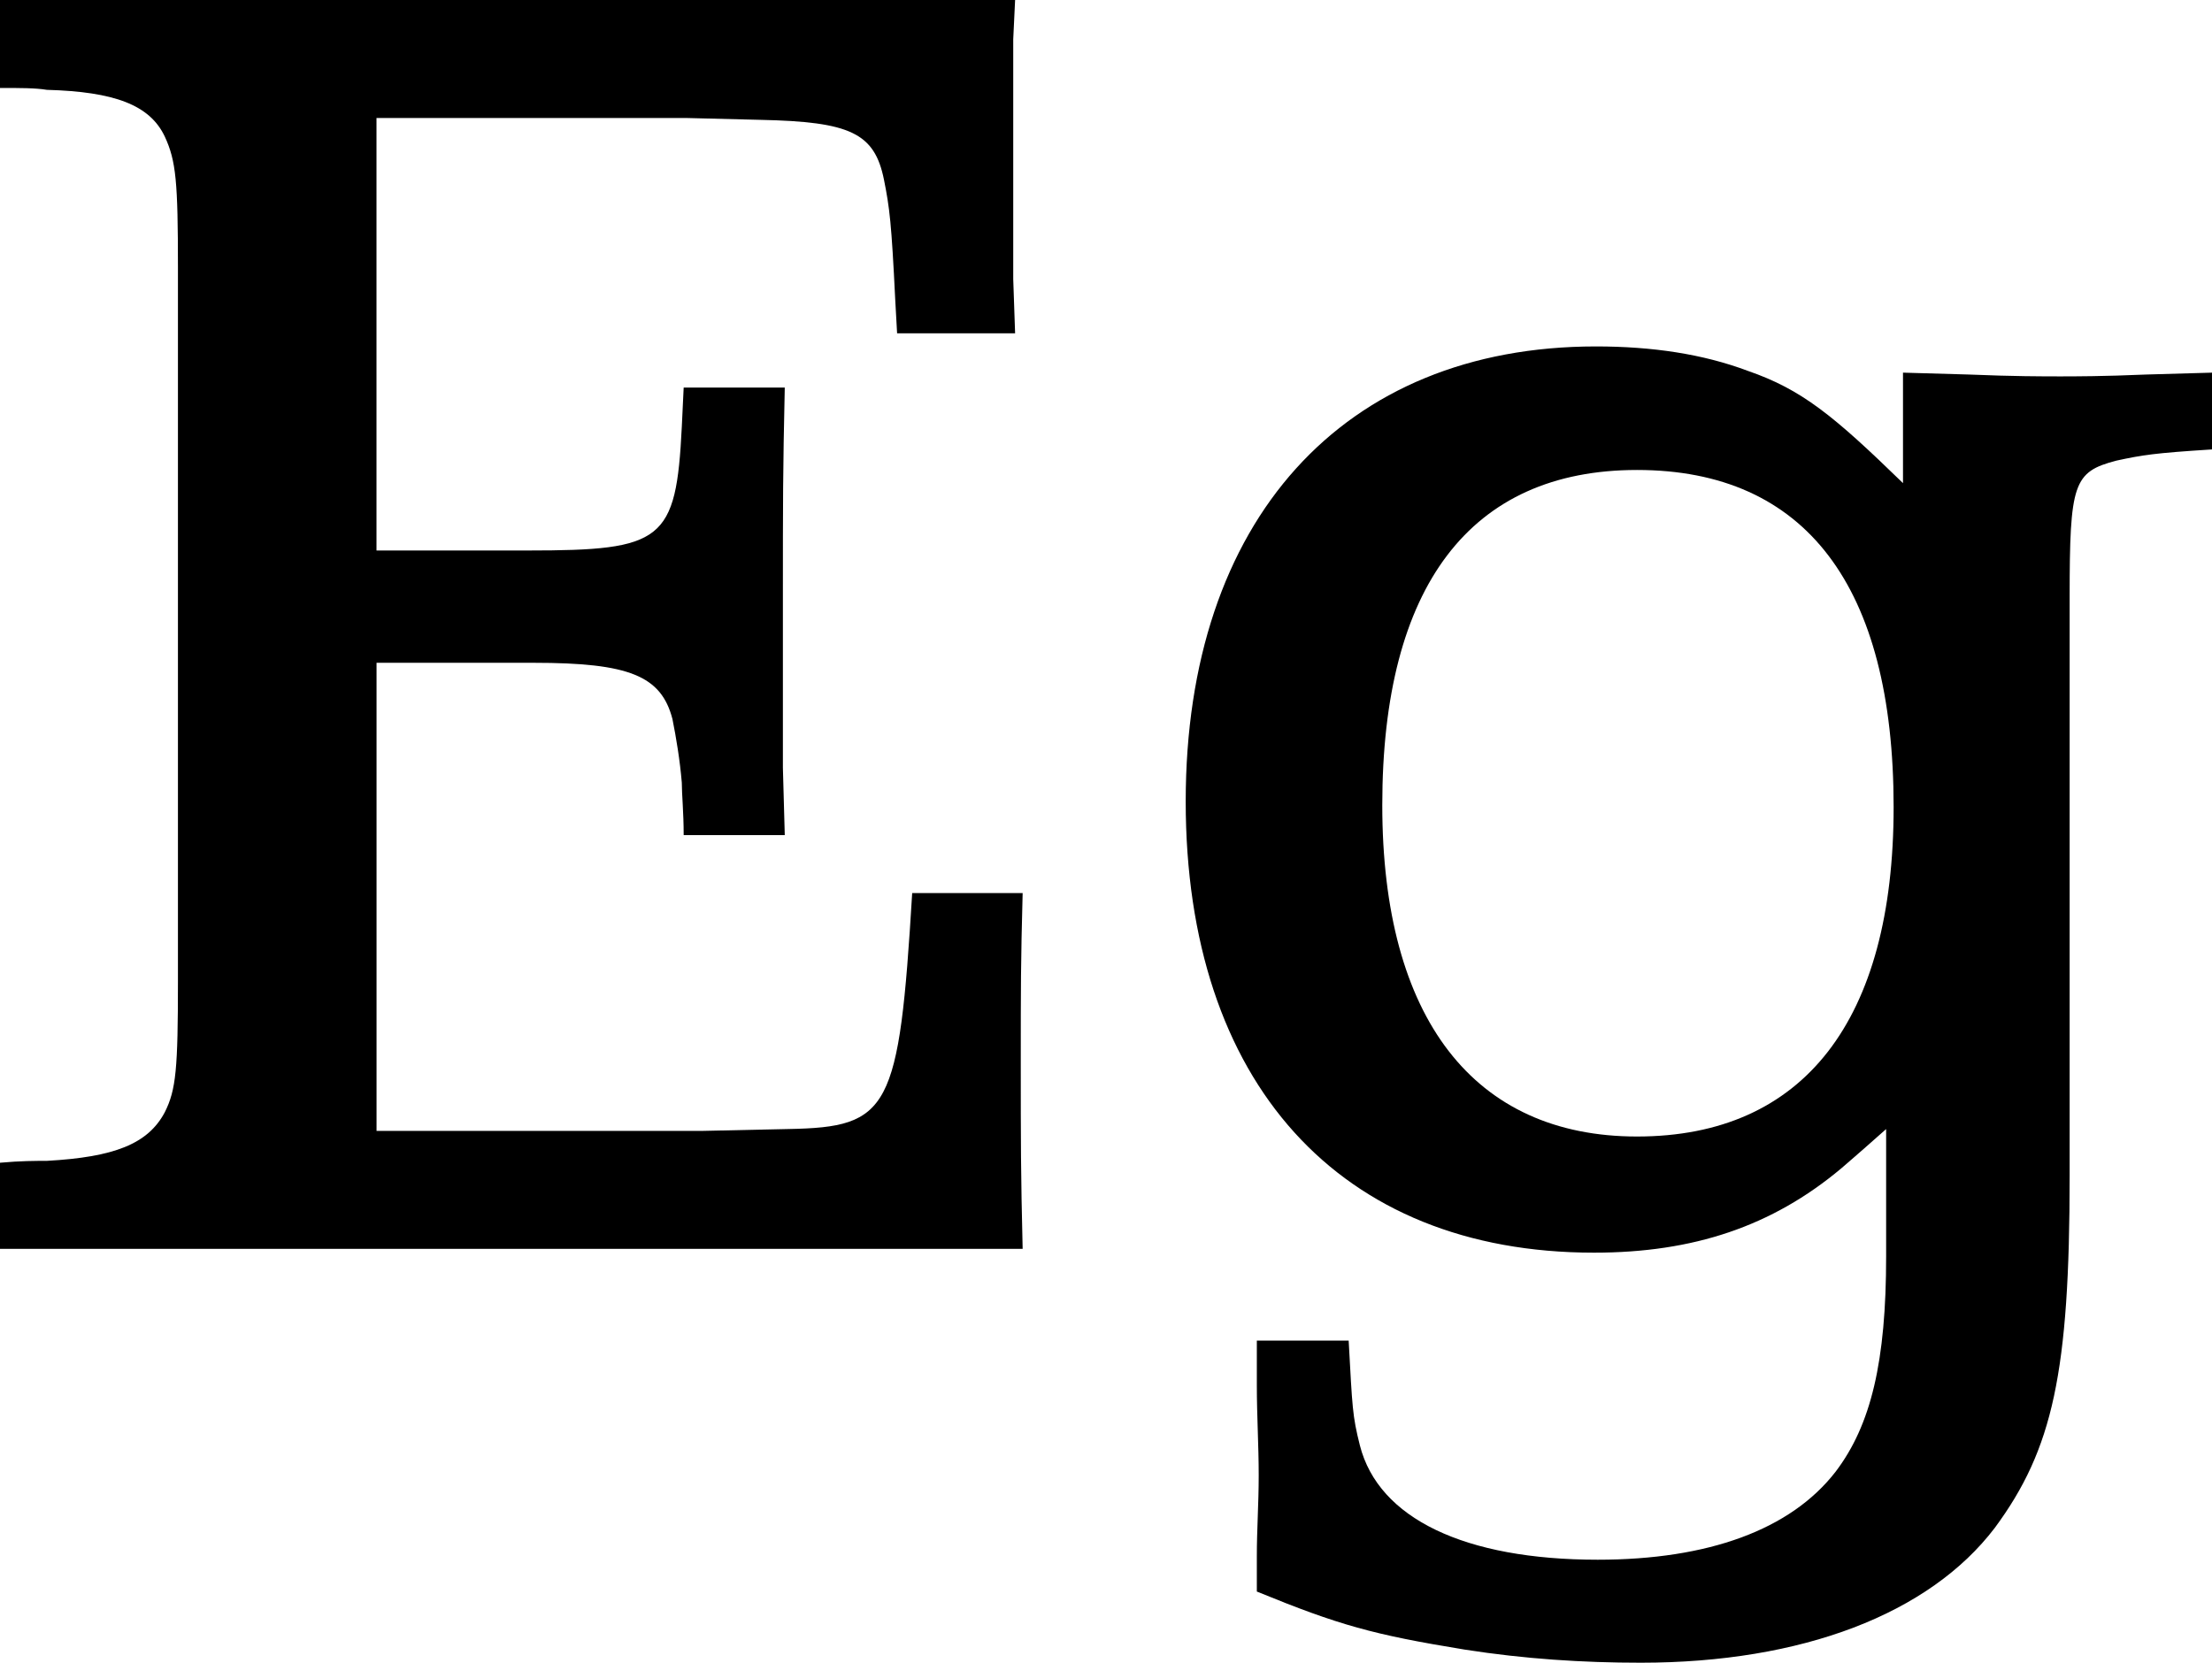
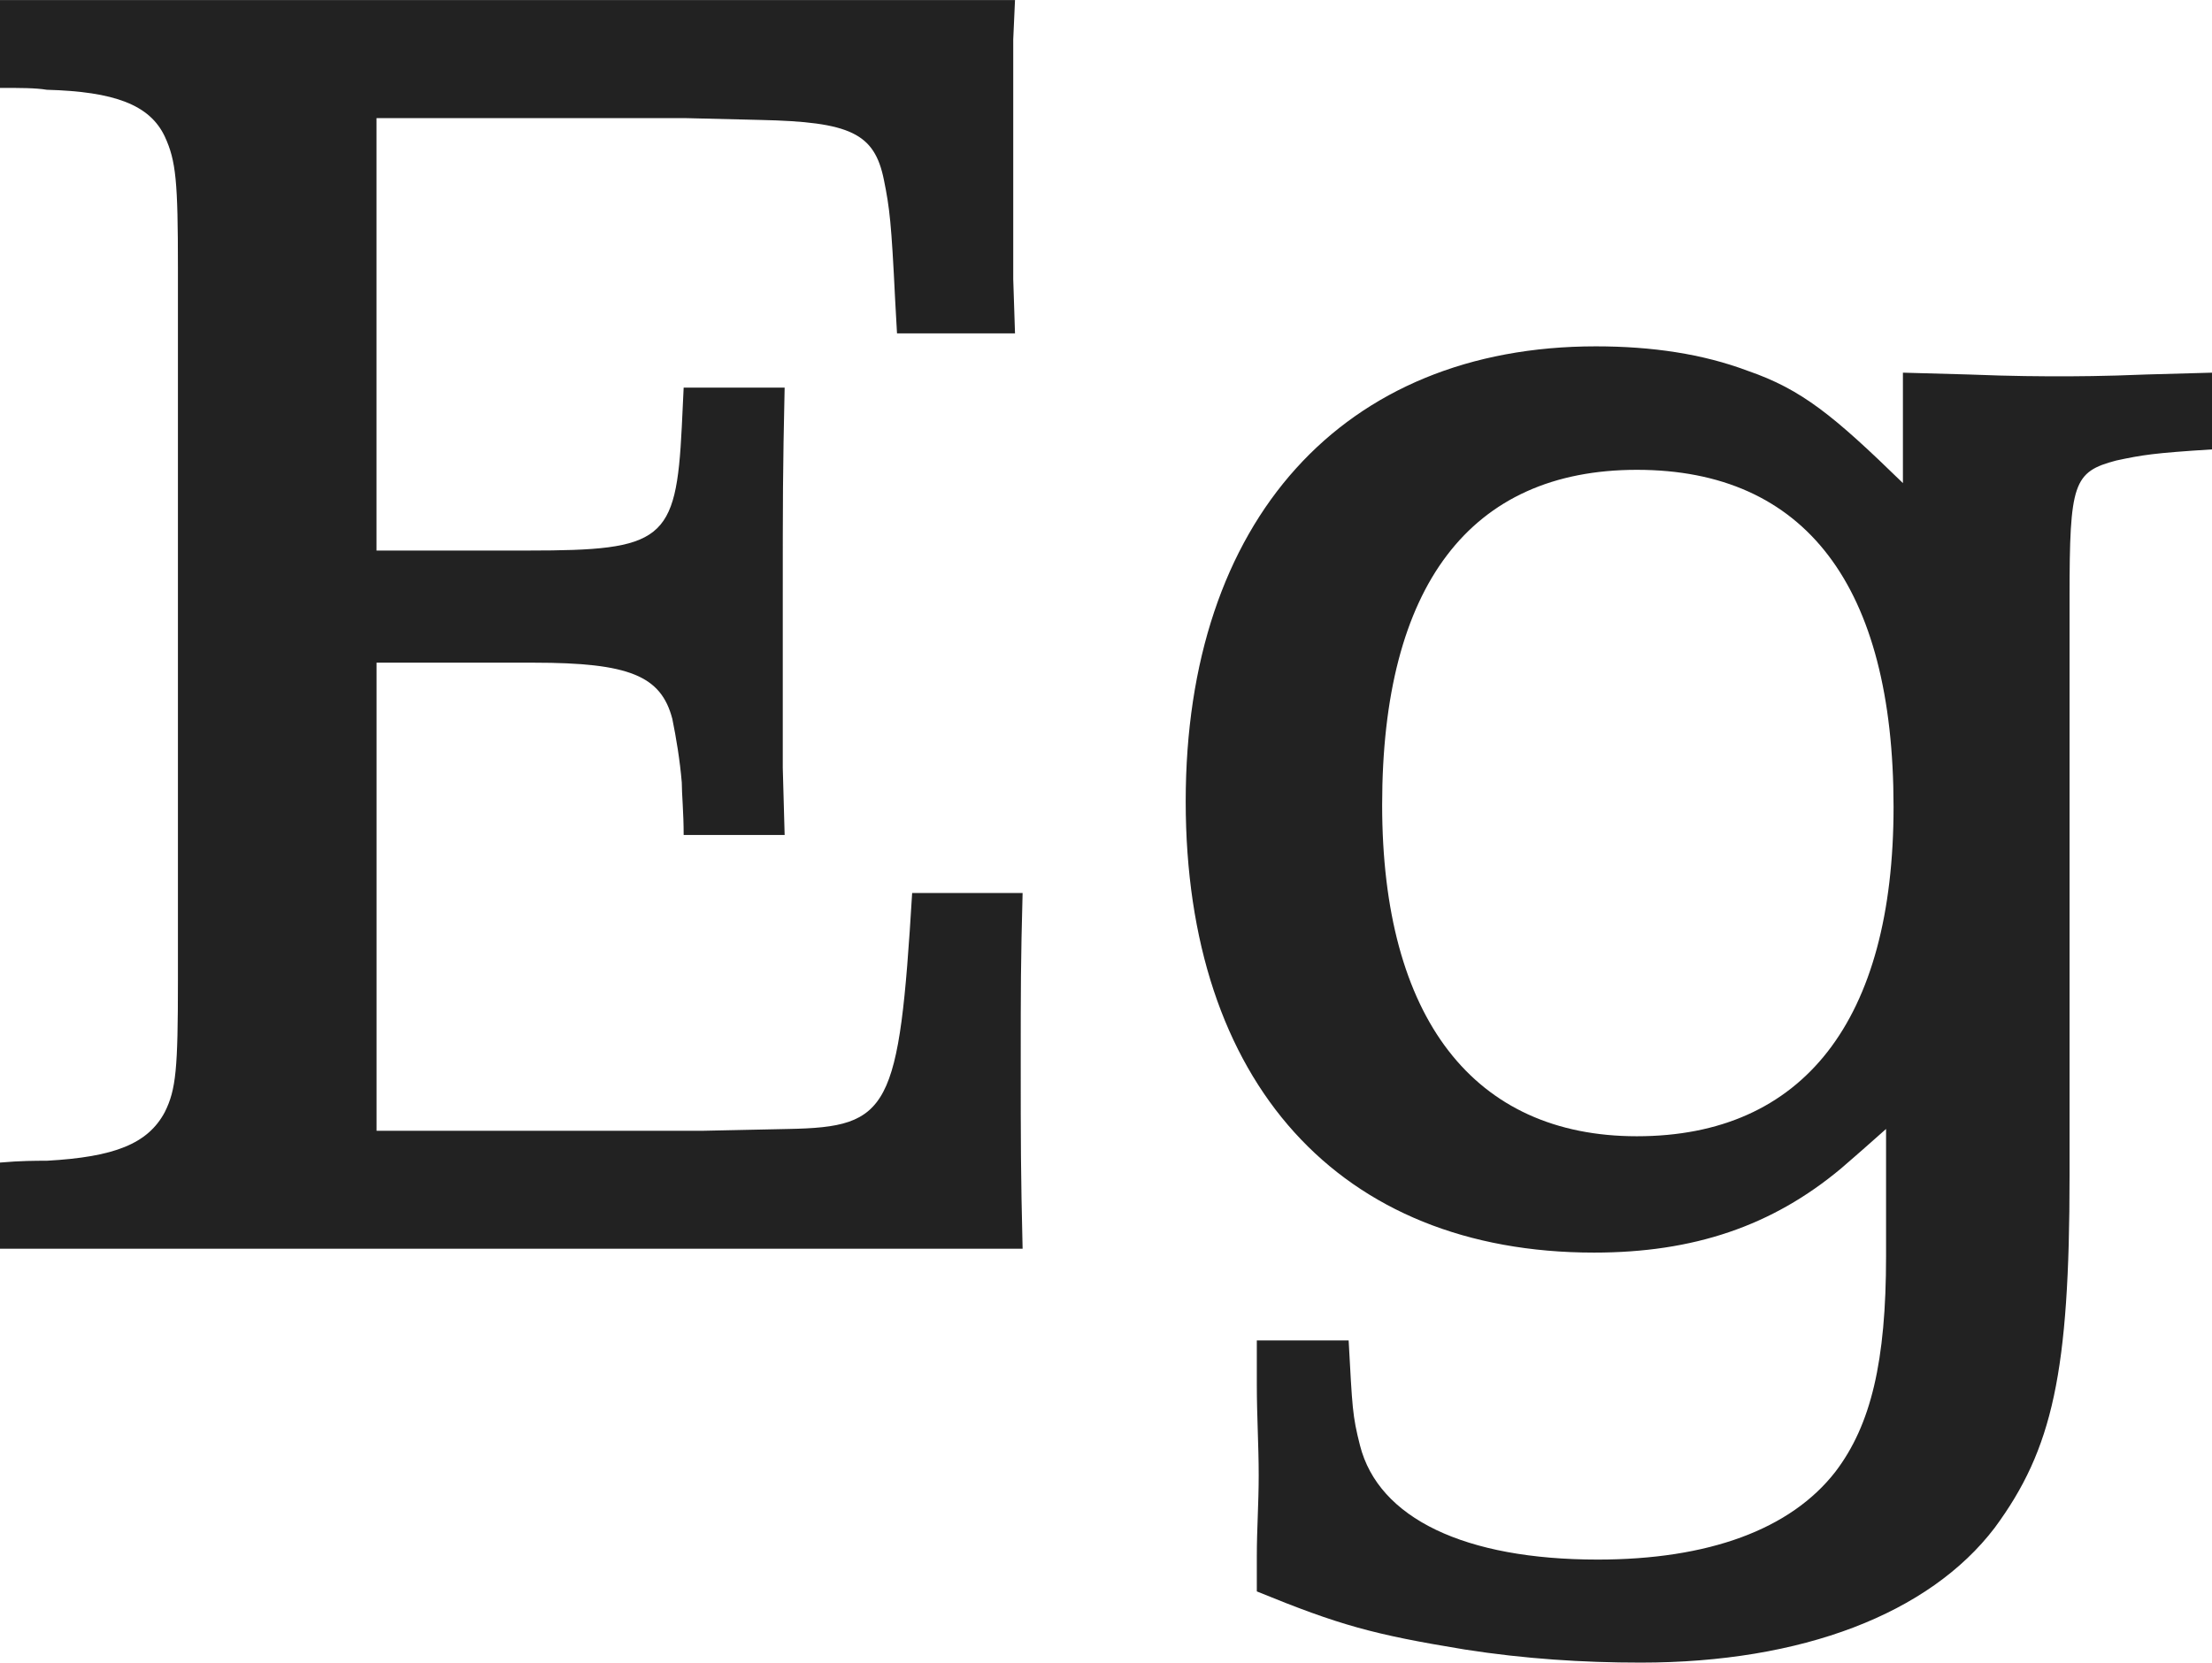
- <svg xmlns="http://www.w3.org/2000/svg" version="1.1" baseProfile="tiny" id="Layer_1" x="0px" y="0px" width="42.514px" height="31.964px" viewBox="293.76 231.491 42.514 31.964" xml:space="preserve">
+ <svg xmlns="http://www.w3.org/2000/svg" version="1.1" id="Layer_1" x="0px" y="0px" width="42.518px" height="31.965px" viewBox="293.76 231.492 42.518 31.965" enable-background="new 293.76 231.492 42.518 31.965" xml:space="preserve">
  <g>
-     <path d="M293.76,255.5v-1.656c0.396-0.036,0.684-0.036,0.9-0.036c1.296-0.072,1.944-0.324,2.268-0.936   c0.216-0.432,0.252-0.828,0.252-2.52v-13.714c0-1.656-0.036-2.052-0.252-2.52c-0.288-0.612-0.972-0.864-2.268-0.9   c-0.216-0.036-0.504-0.036-0.9-0.036v-1.691h19.51l-0.036,0.756v2.016v2.592l0.036,1.044h-2.268l-0.036-0.648   c-0.072-1.476-0.108-1.764-0.216-2.304c-0.181-0.9-0.648-1.116-2.376-1.152l-1.439-0.036h-5.939v8.315h2.916   c2.591,0,2.843-0.18,2.952-2.376l0.036-0.756h1.943c-0.036,1.62-0.036,2.16-0.036,4.068v3.239l0.036,1.296h-1.943   c0-0.432-0.036-0.792-0.036-1.008c-0.036-0.432-0.108-0.864-0.18-1.224c-0.216-0.828-0.828-1.08-2.664-1.08h-3.023v8.999h6.263   l1.656-0.036c1.943-0.036,2.124-0.36,2.376-4.536h2.123c-0.036,1.332-0.036,1.836-0.036,3.24c0,1.548,0,2.124,0.036,3.6H293.76z" />
-     <path d="M334.438,240.346c-0.828,0.216-0.9,0.432-0.9,2.628v11.123c0,3.779-0.323,5.255-1.439,6.767   c-1.26,1.656-3.707,2.592-6.803,2.592c-1.116,0-2.232-0.072-3.384-0.252c-1.764-0.288-2.412-0.468-3.996-1.116v-0.684   c0-0.504,0.036-1.008,0.036-1.548c0-0.576-0.036-1.152-0.036-1.728v-0.864h1.765c0.071,1.296,0.071,1.44,0.216,2.016   c0.359,1.404,2.016,2.196,4.571,2.196c2.124,0,3.707-0.576,4.571-1.691c0.684-0.9,0.972-2.124,0.972-4.14v-2.448   c-0.324,0.288-0.611,0.54-0.863,0.756c-1.332,1.116-2.844,1.62-4.752,1.62c-4.896,0-7.847-3.275-7.847-8.675   s3.023-8.747,7.883-8.747c1.08,0,2.052,0.144,2.916,0.468c1.044,0.36,1.655,0.864,2.987,2.16v-2.124l1.26,0.036   c0.864,0.036,1.439,0.036,1.764,0.036c0.252,0,0.828,0,1.656-0.036l1.26-0.036v1.476   C335.157,240.202,334.941,240.238,334.438,240.346z M325.223,240.526c-3.204,0-4.896,2.232-4.896,6.443   c0,4.104,1.764,6.371,4.896,6.371c3.203,0,4.932-2.232,4.932-6.335C330.154,242.758,328.462,240.526,325.223,240.526z" />
+     <path fill="#222222" d="M293.76,255.5v-1.656c0.396-0.035,0.684-0.035,0.9-0.035c1.296-0.072,1.942-0.324,2.268-0.936   c0.216-0.434,0.252-0.828,0.252-2.521v-13.713c0-1.656-0.036-2.054-0.252-2.521c-0.288-0.613-0.972-0.865-2.268-0.9   c-0.218-0.036-0.504-0.036-0.9-0.036v-1.689h19.51l-0.034,0.756v2.016v2.592l0.034,1.045h-2.268l-0.036-0.647   c-0.072-1.478-0.106-1.765-0.216-2.305c-0.181-0.9-0.648-1.115-2.376-1.152l-1.439-0.035h-5.938v8.314h2.916   c2.591,0,2.843-0.181,2.952-2.375l0.036-0.757h1.941c-0.036,1.619-0.036,2.16-0.036,4.066v3.24l0.036,1.295h-1.941   c0-0.432-0.036-0.791-0.036-1.008c-0.036-0.432-0.108-0.863-0.182-1.225c-0.216-0.828-0.828-1.08-2.664-1.08h-3.021v9h6.263   l1.656-0.035c1.943-0.037,2.124-0.361,2.376-4.537h2.123c-0.036,1.332-0.036,1.836-0.036,3.24c0,1.549,0,2.123,0.036,3.6H293.76z" />
+     <path fill="#222222" d="M334.438,240.346c-0.826,0.217-0.898,0.432-0.898,2.629v11.123c0,3.778-0.323,5.254-1.439,6.768   c-1.26,1.654-3.707,2.592-6.803,2.592c-1.116,0-2.23-0.072-3.384-0.252c-1.764-0.289-2.412-0.469-3.996-1.117v-0.684   c0-0.504,0.036-1.008,0.036-1.549c0-0.574-0.036-1.15-0.036-1.728v-0.864h1.765c0.071,1.297,0.071,1.44,0.218,2.018   c0.357,1.402,2.016,2.195,4.569,2.195c2.124,0,3.707-0.576,4.571-1.691c0.684-0.9,0.972-2.123,0.972-4.141v-2.447   c-0.322,0.287-0.609,0.539-0.861,0.756c-1.332,1.115-2.846,1.621-4.752,1.621c-4.896,0-7.849-3.275-7.849-8.676   c0-5.401,3.023-8.748,7.883-8.748c1.08,0,2.054,0.145,2.916,0.469c1.044,0.359,1.655,0.863,2.987,2.16v-2.123l1.26,0.035   c0.864,0.035,1.439,0.035,1.766,0.035c0.252,0,0.828,0,1.654-0.035l1.262-0.035v1.475   C335.157,240.203,334.943,240.238,334.438,240.346z M325.223,240.525c-3.204,0-4.896,2.231-4.896,6.442   c0,4.105,1.764,6.371,4.896,6.371c3.203,0,4.934-2.231,4.934-6.334C330.156,242.757,328.462,240.525,325.223,240.525z" />
  </g>
</svg>
